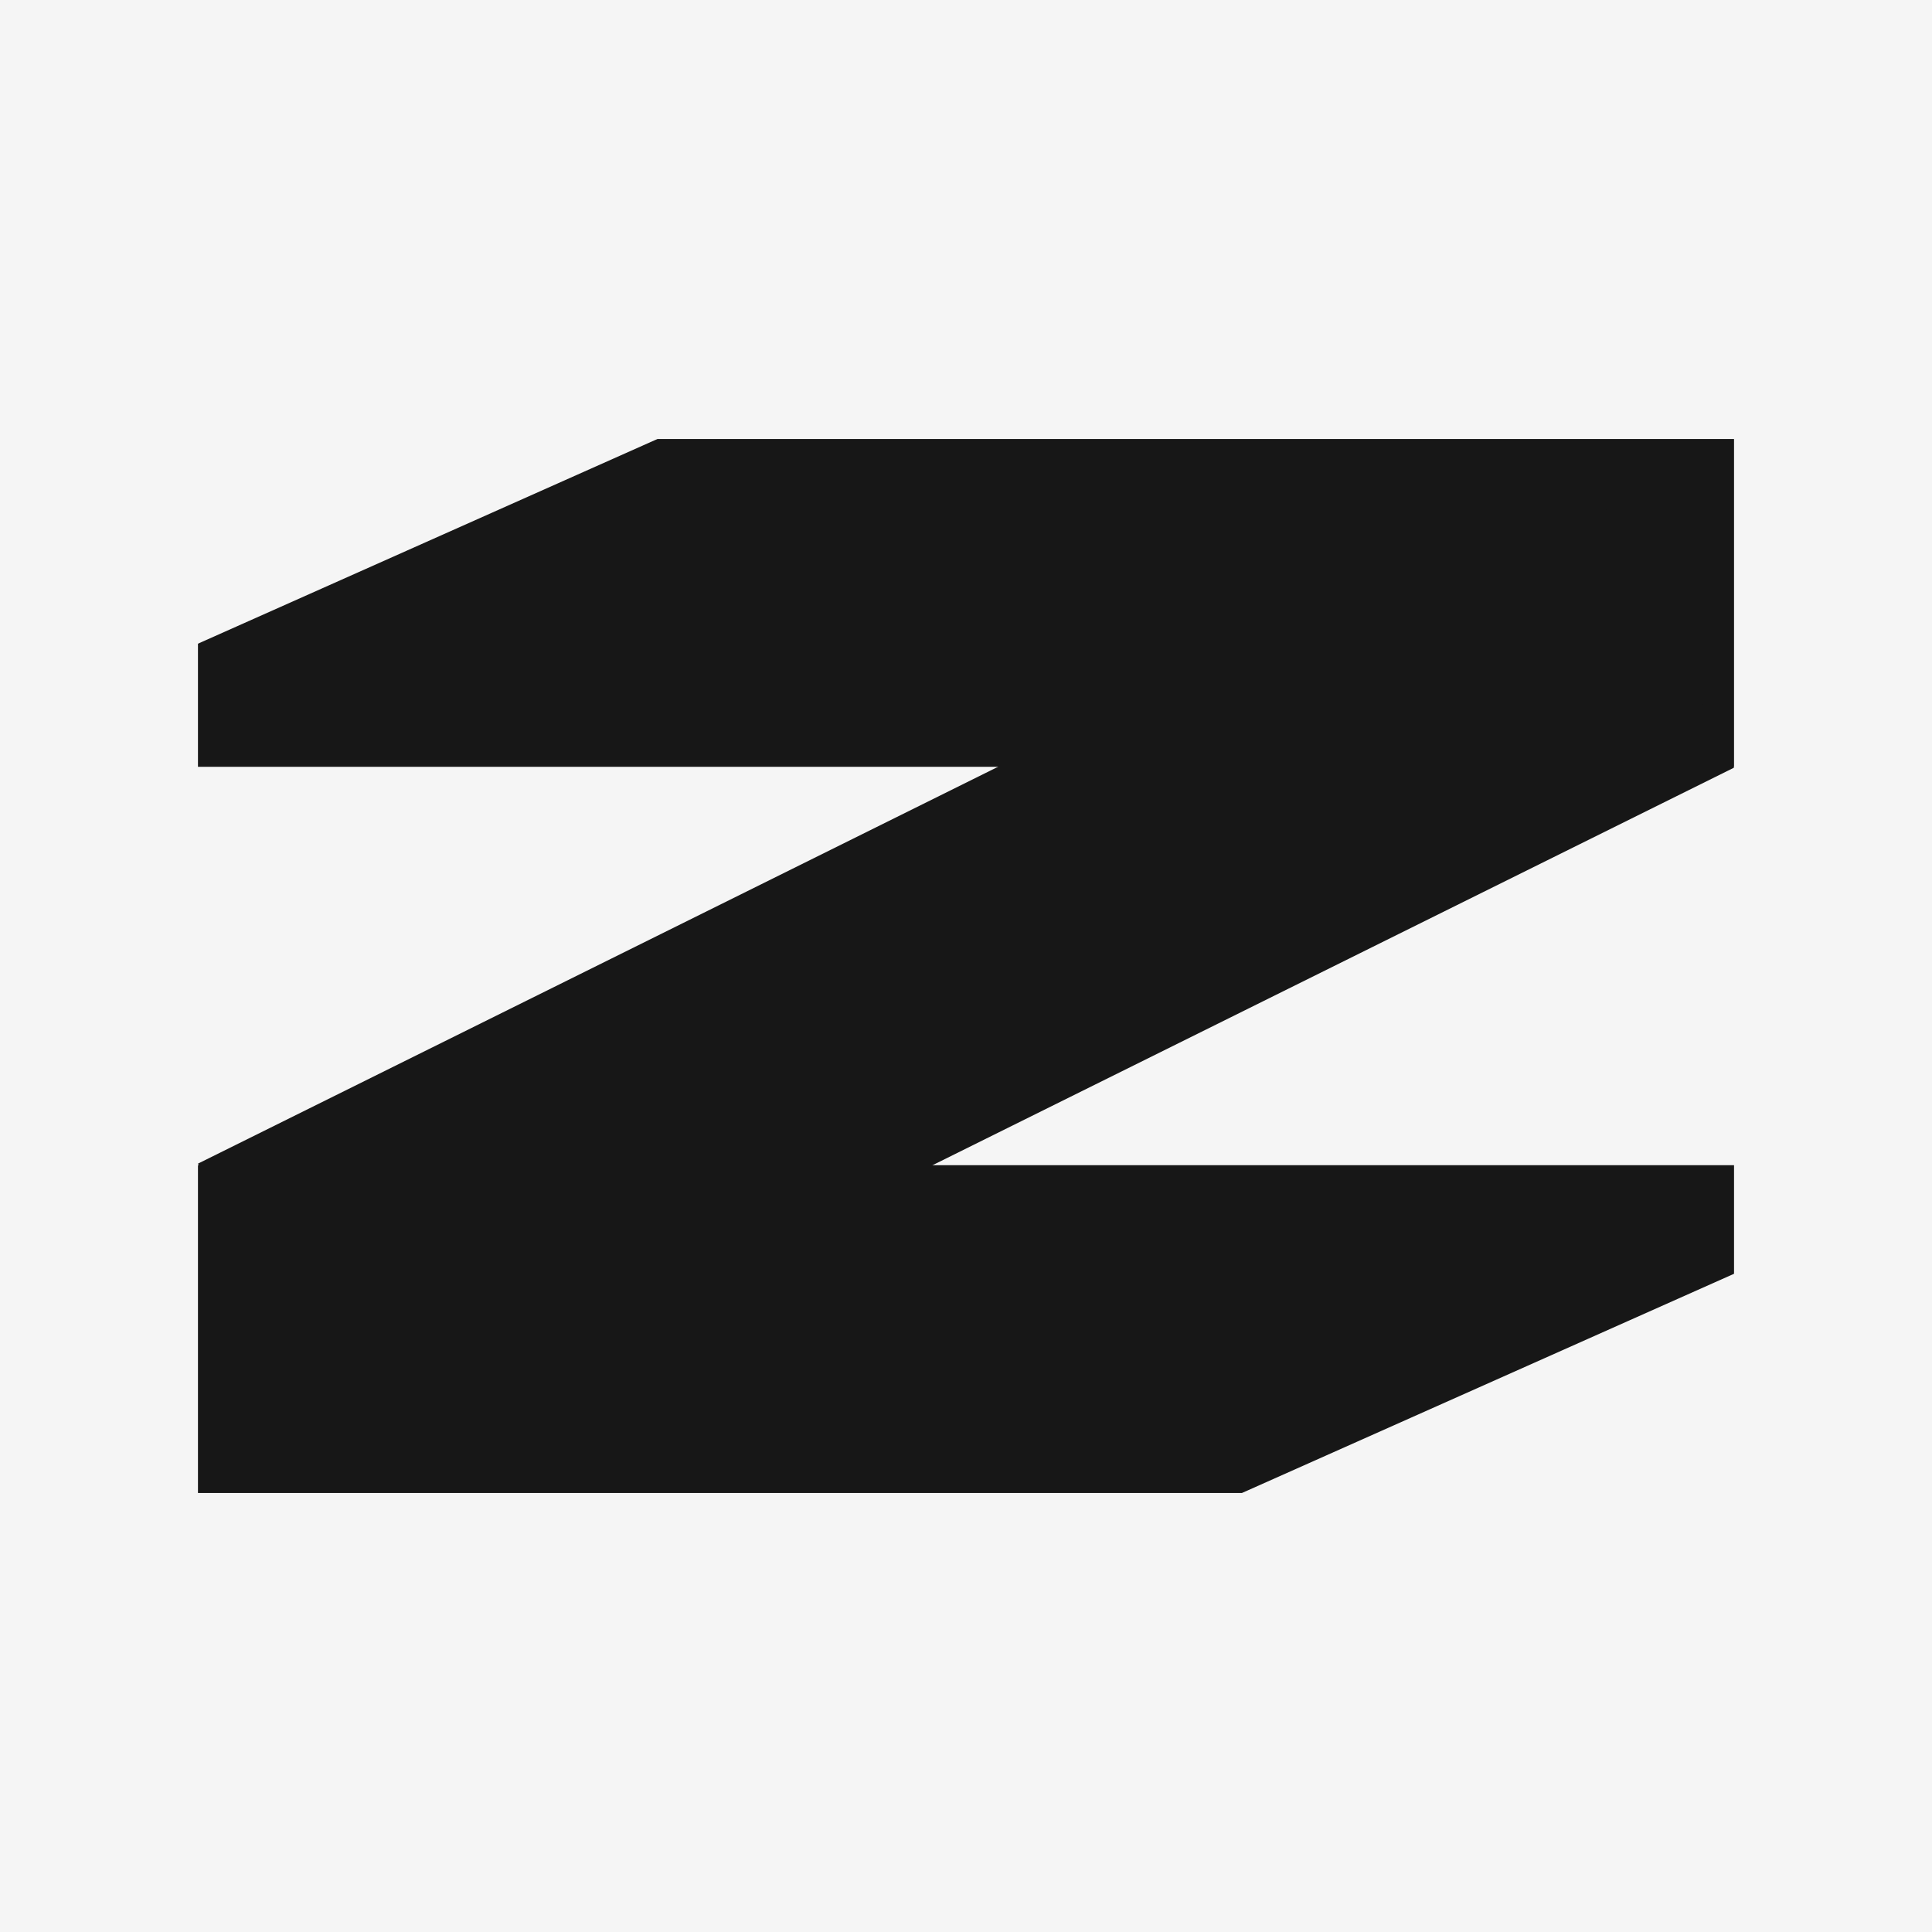
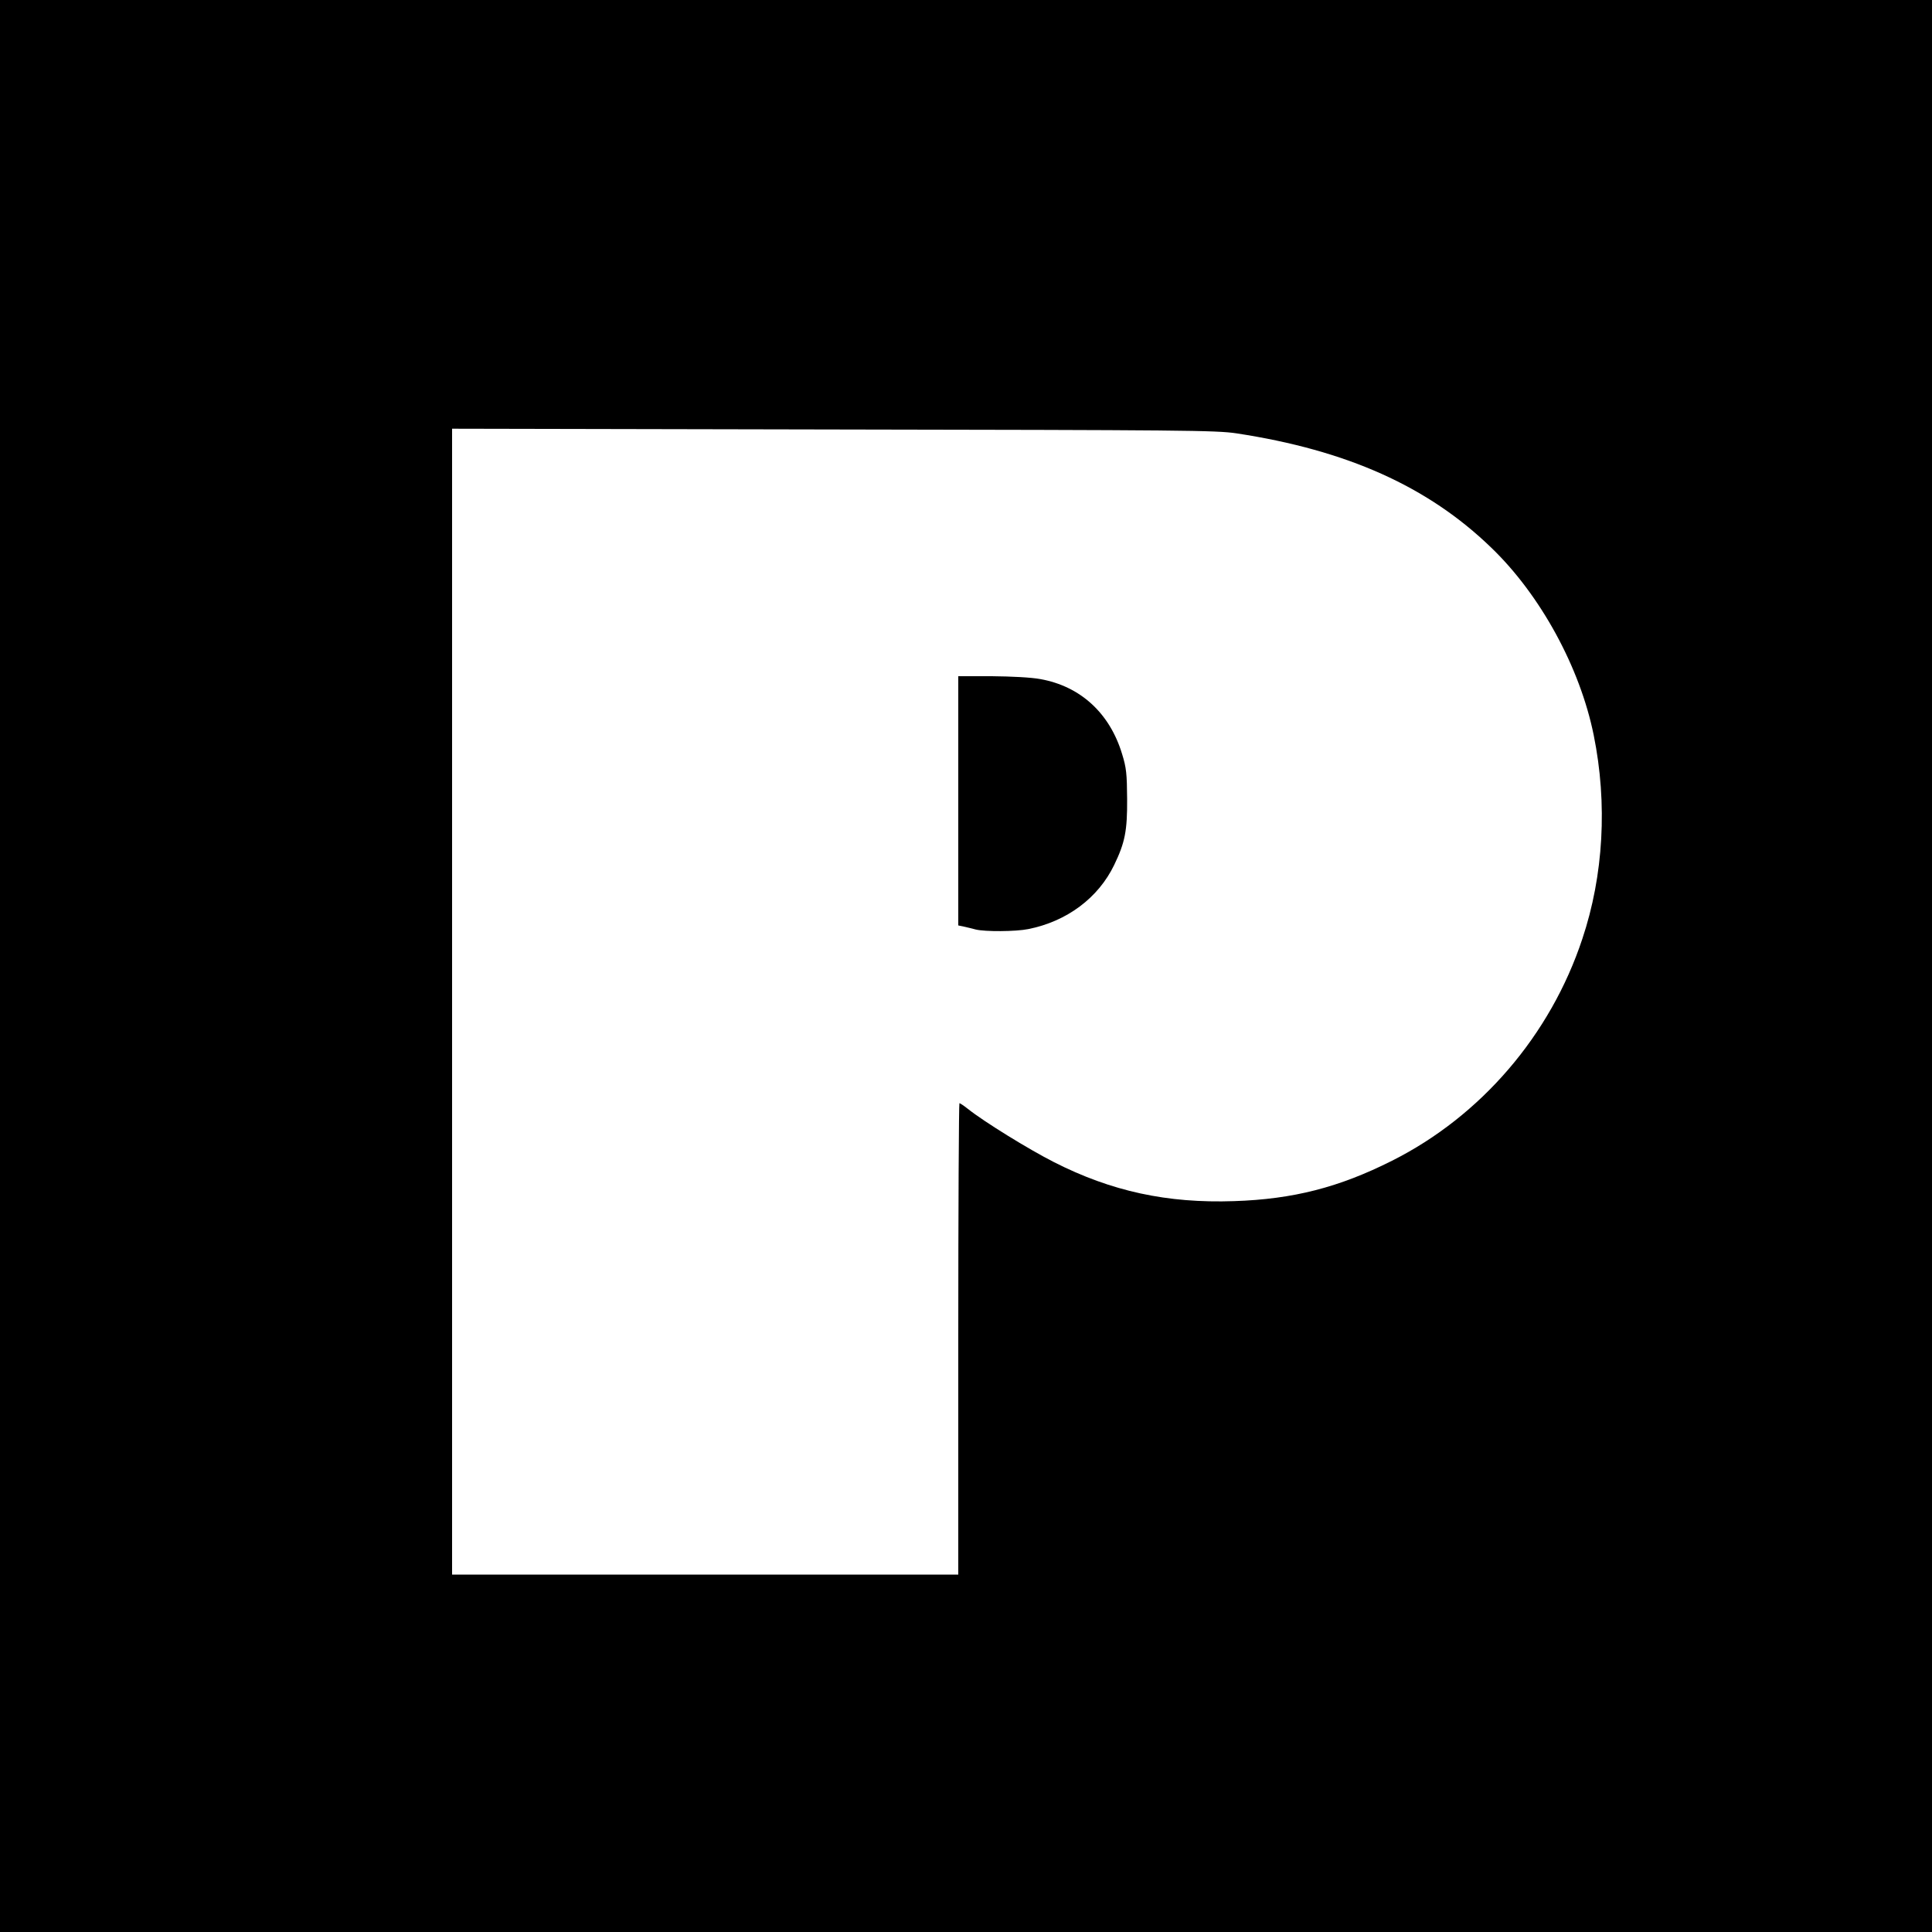
- <svg xmlns="http://www.w3.org/2000/svg" width="100%" height="100%" viewBox="0 0 540 540" version="1.1" xml:space="preserve" style="fill-rule:evenodd;clip-rule:evenodd;stroke-linejoin:round;stroke-miterlimit:2;">
-   <path d="M553.75,-14.97l-0.146,564.085l-599.591,-0.156l0.146,-564.084l599.591,0.155Z" style="fill:#f5f5f5;" />
-   <rect x="55.333" y="122.703" width="429.334" height="91.624" style="fill:#171717;" />
-   <rect x="55.333" y="325.673" width="429.334" height="91.624" style="fill:#171717;" />
-   <path d="M443.954,132.483l40.713,82.081l-388.621,192.756l-40.713,-82.081l388.621,-192.756Z" style="fill:#171717;" />
-   <path d="M234.034,0l37.284,83.695l-271.318,120.862l-37.283,-83.695l271.317,-120.862Z" style="fill:#f5f5f5;" />
-   <path d="M530.873,335.443l37.283,83.695l-271.318,120.862l-37.283,-83.695l271.318,-120.862Z" style="fill:#f5f5f5;" />
+ <svg xmlns="http://www.w3.org/2000/svg" version="1.0" width="1000pt" height="1000pt" viewBox="0 0 1000 1000" preserveAspectRatio="xMidYMid meet">
+   <g transform="translate(0,1000) scale(0.1,-0.1)" fill="#000000" stroke="none">
+     <path d="M0 5000 l0 -5000 5000 0 5000 0 0 5000 0 5000 -5000 0 -5000 0 0 -5000z m6400 2757 c571 -87 990 -274 1318 -591 256 -246 460 -621 531 -971 72 -355 51 -726 -59 -1055 -165 -498 -525 -917 -985 -1148 -274 -138 -512 -199 -817 -209 -347 -12 -636 51 -933 202 -130 66 -362 209 -446 276 -20 16 -40 29 -43 29 -3 0 -6 -549 -6 -1220 l0 -1220 -1310 0 -1310 0 0 2965 0 2966 1973 -4 c1811 -3 1981 -4 2087 -20z" />
+     <path d="M4960 5855 l0 -645 28 -6 c15 -3 43 -10 62 -15 48 -12 208 -11 272 2 201 40 363 162 445 332 56 116 68 177 67 342 -1 130 -4 161 -26 232 -64 212 -216 351 -423 388 -48 9 -149 14 -252 15 l-173 0 0 -645z" />
+   </g>
</svg>
